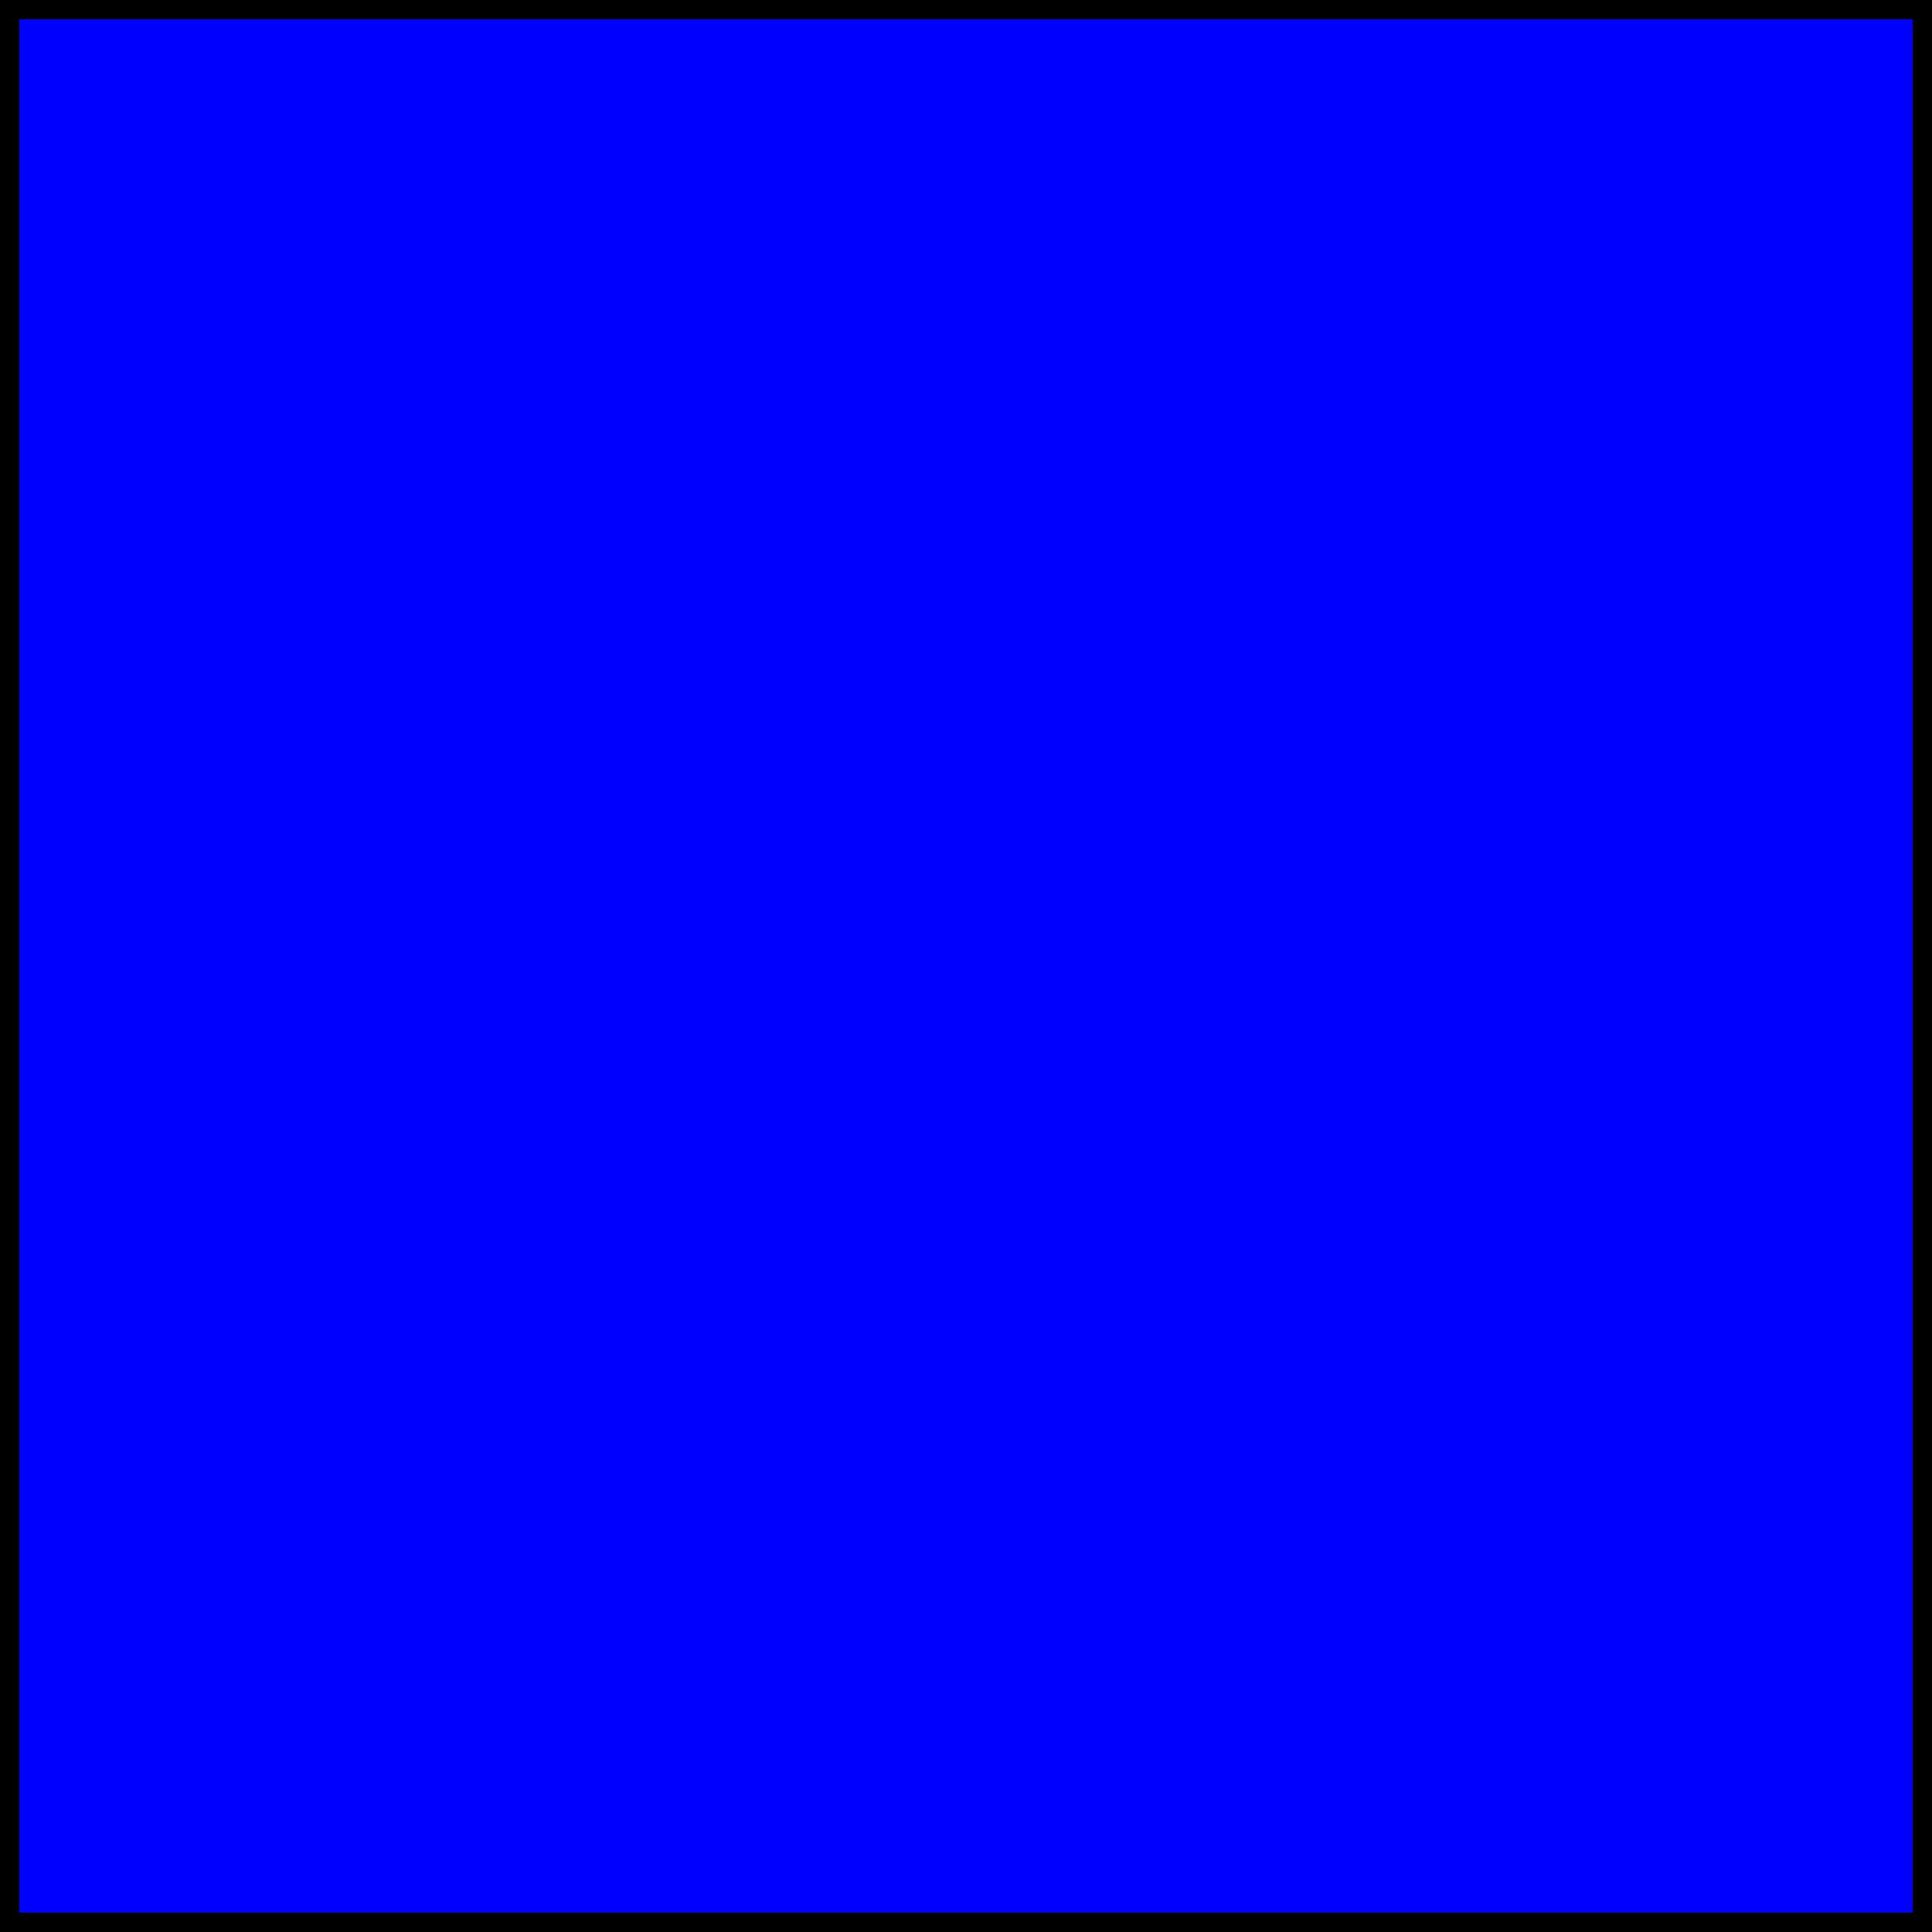
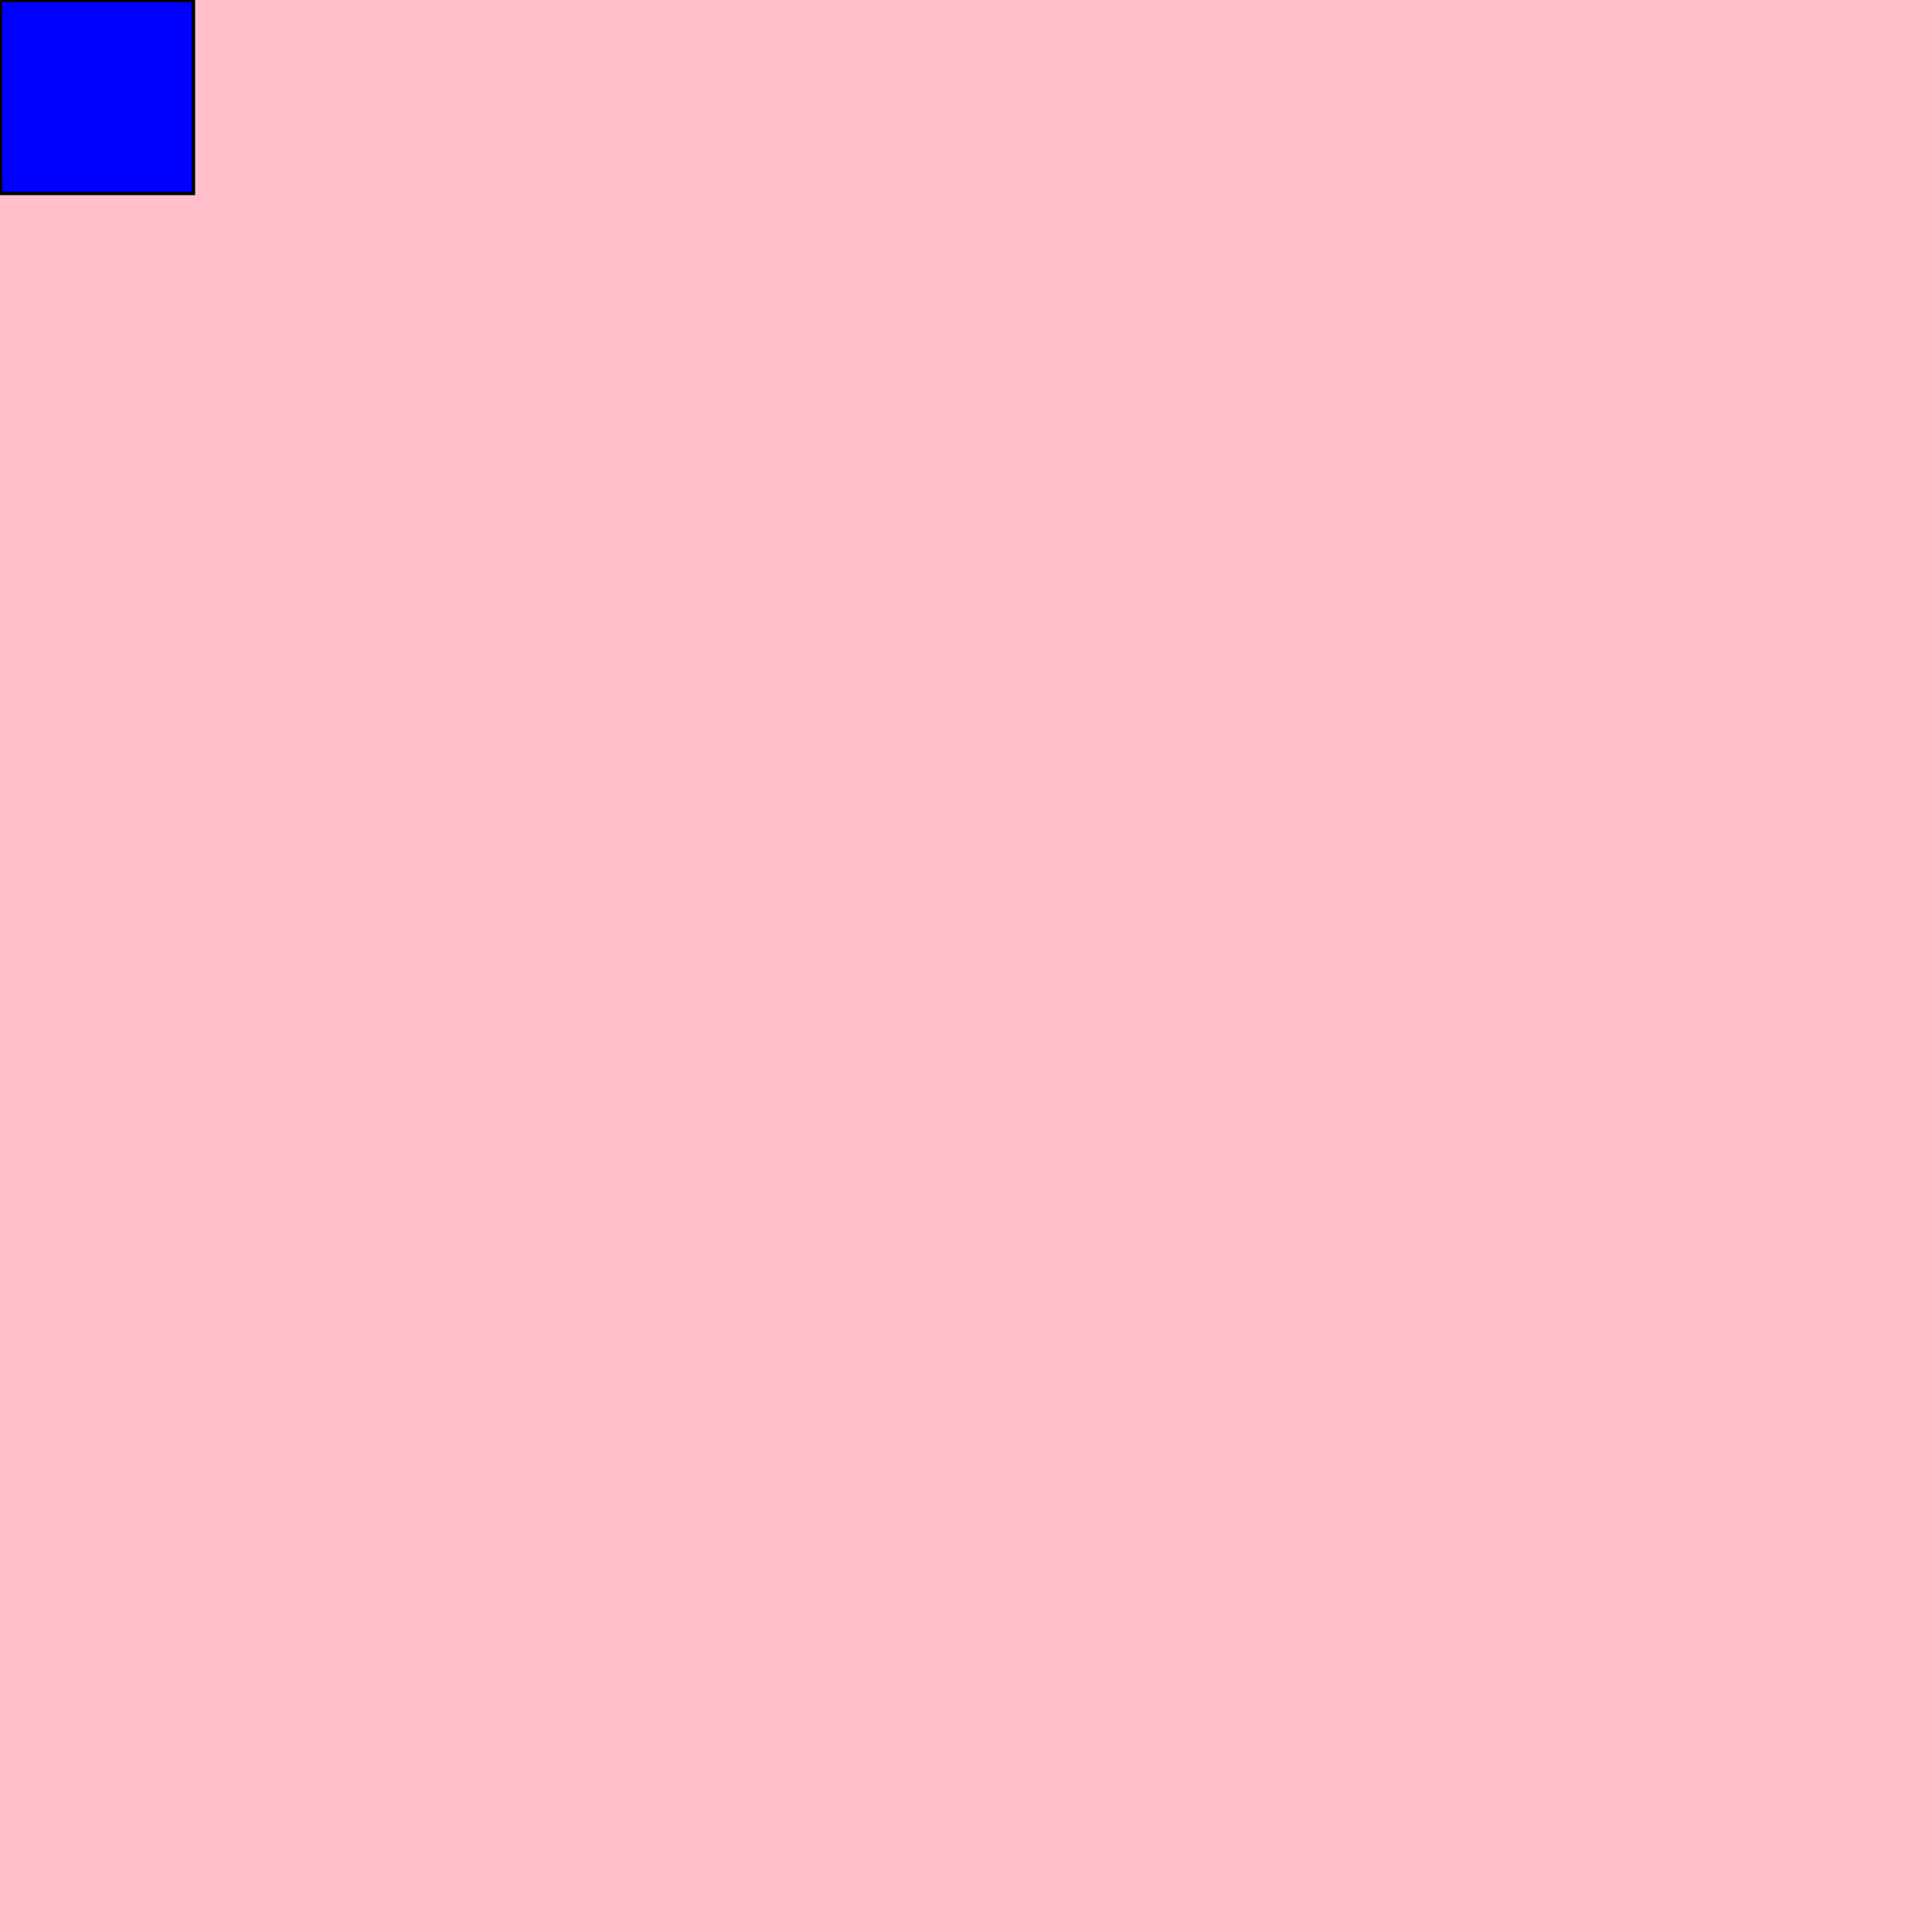
- <svg xmlns="http://www.w3.org/2000/svg" version="1.1" width="600" height="600" viewBox="0 0 1 1" id="experiment-svg-element">
+ <svg xmlns="http://www.w3.org/2000/svg" version="1.1" width="600" height="600" viewBox="0 0 10 10" id="experiment-svg-element">
  <rect x="0" y="0" width="1000000" height="1000000" stroke="black" fill="yellow" stroke-width="0.5" />
  <rect x="0" y="0" width="1000" height="1000" stroke="black" fill="pink" stroke-width="0" />
  <rect x="0" y="0" width="1" height="1" stroke="black" fill="blue" stroke-width="0.02" />
</svg>
